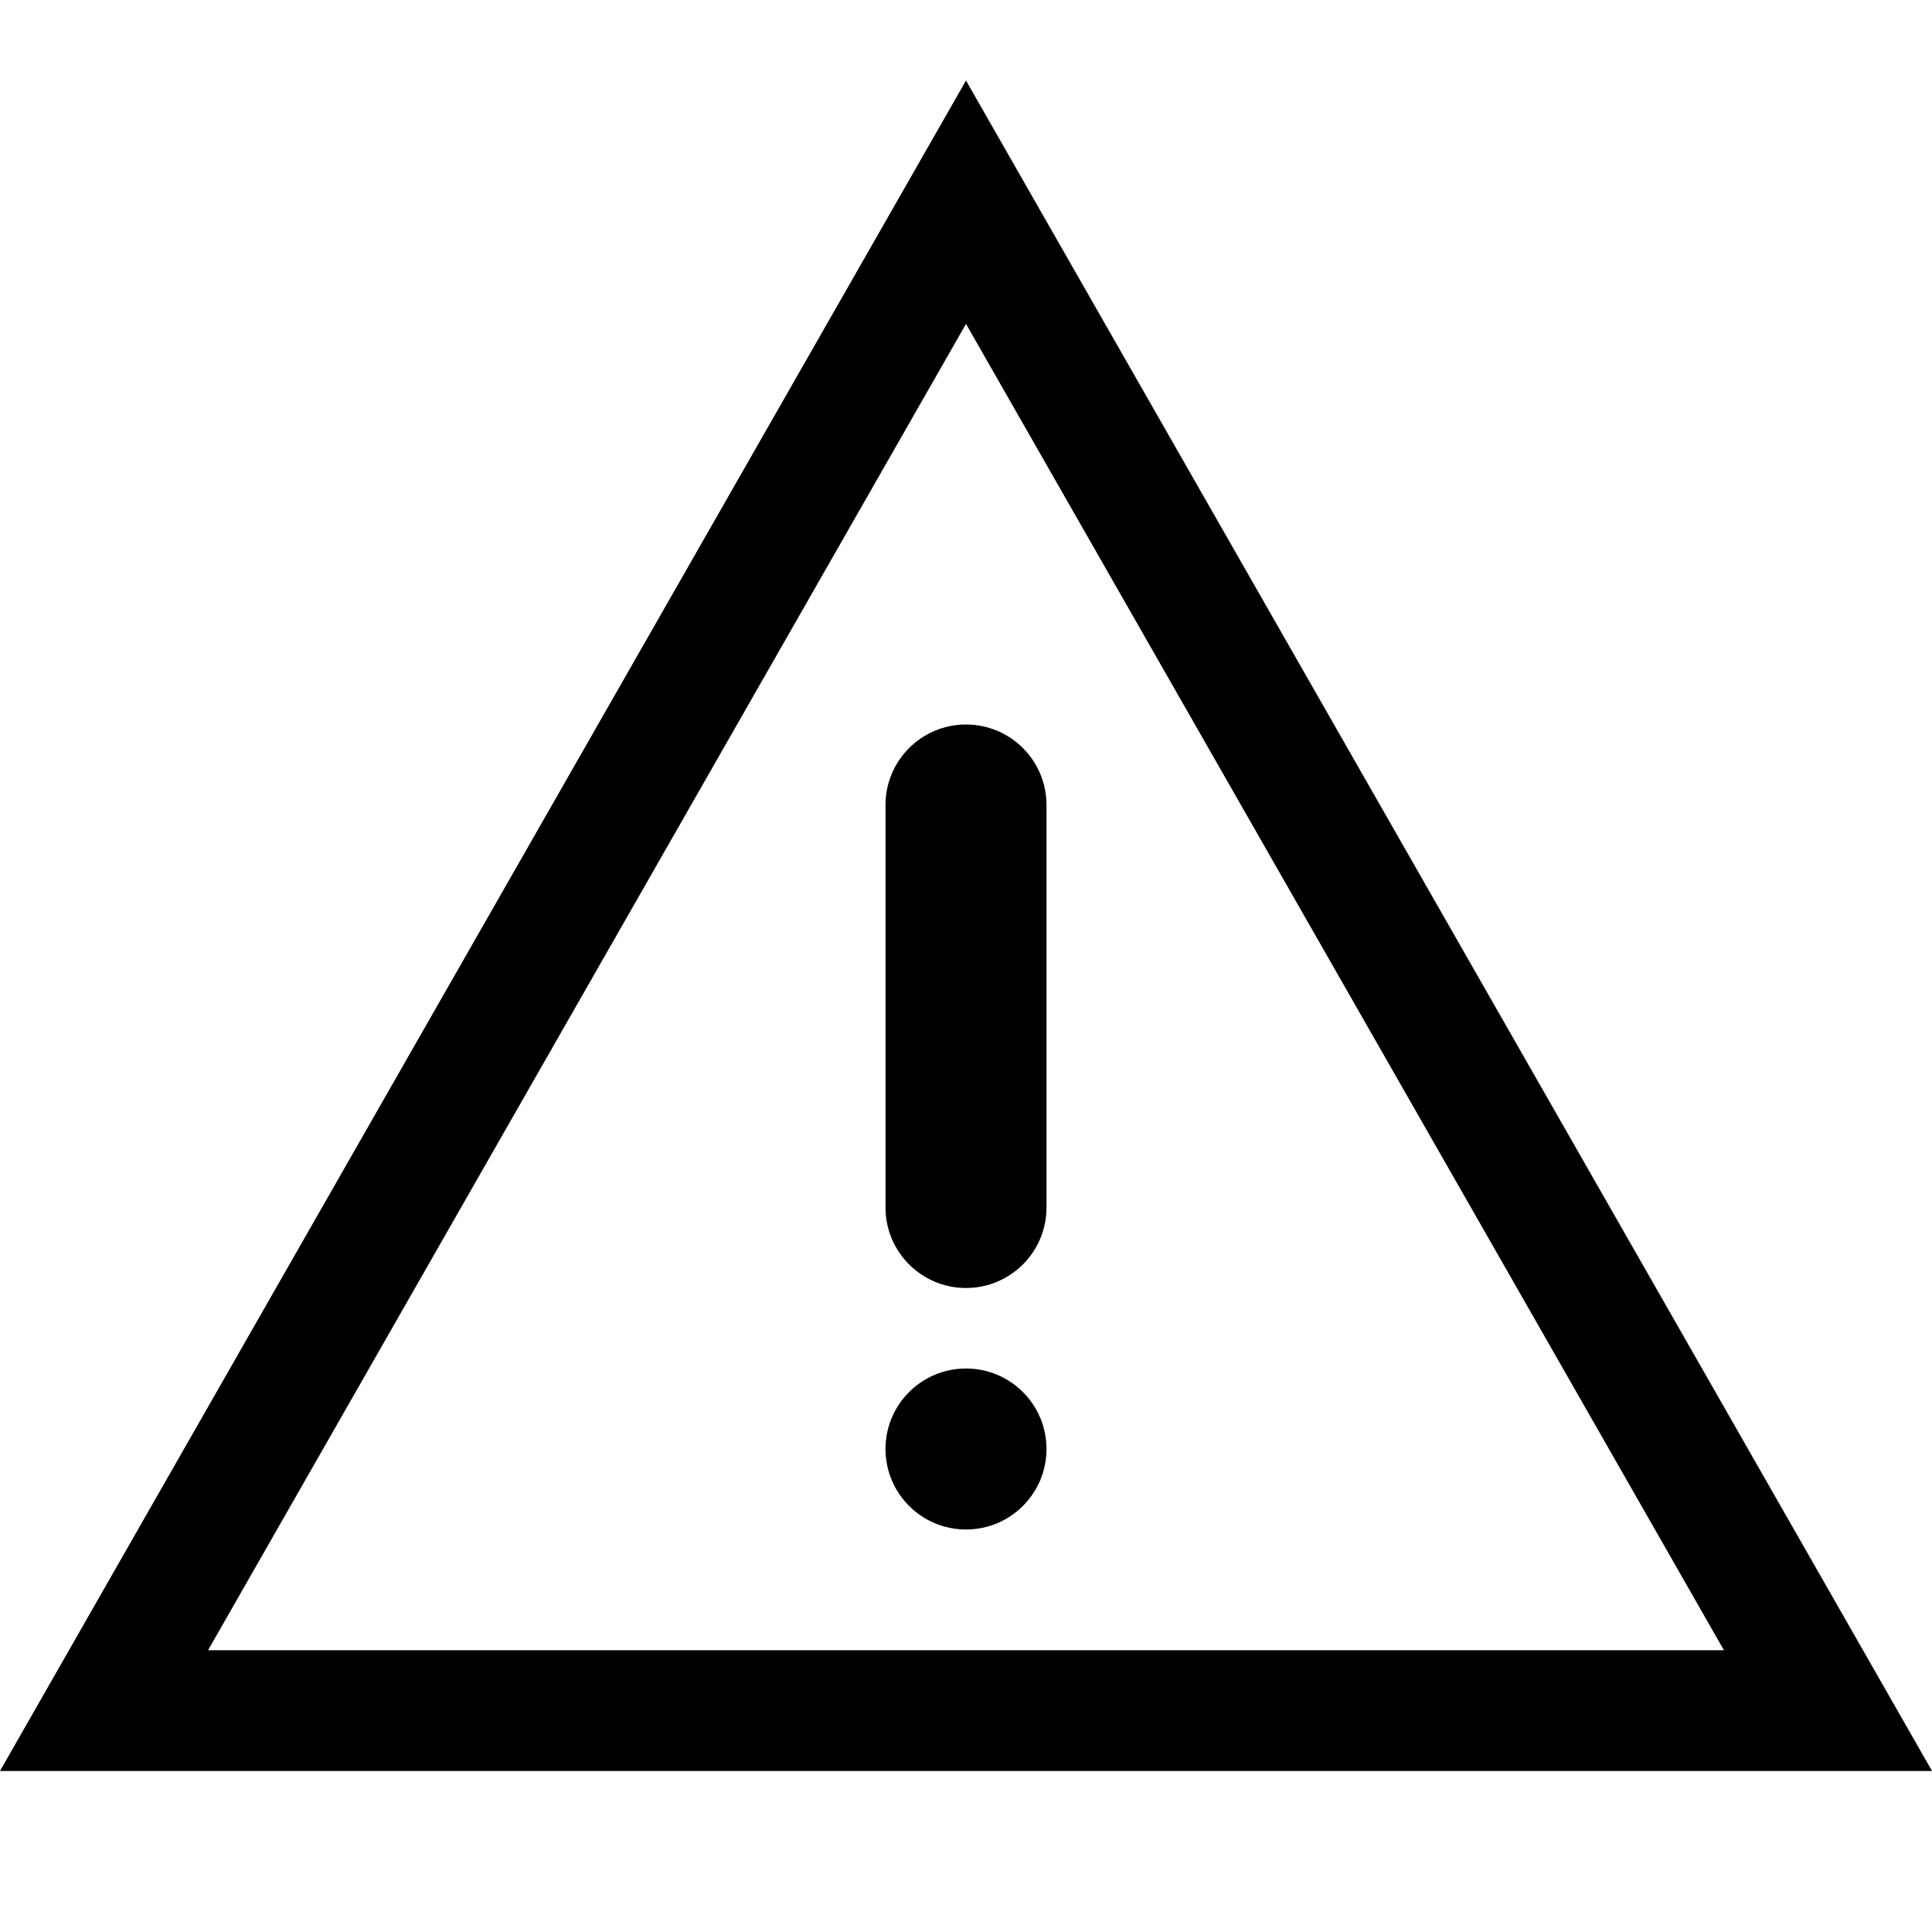
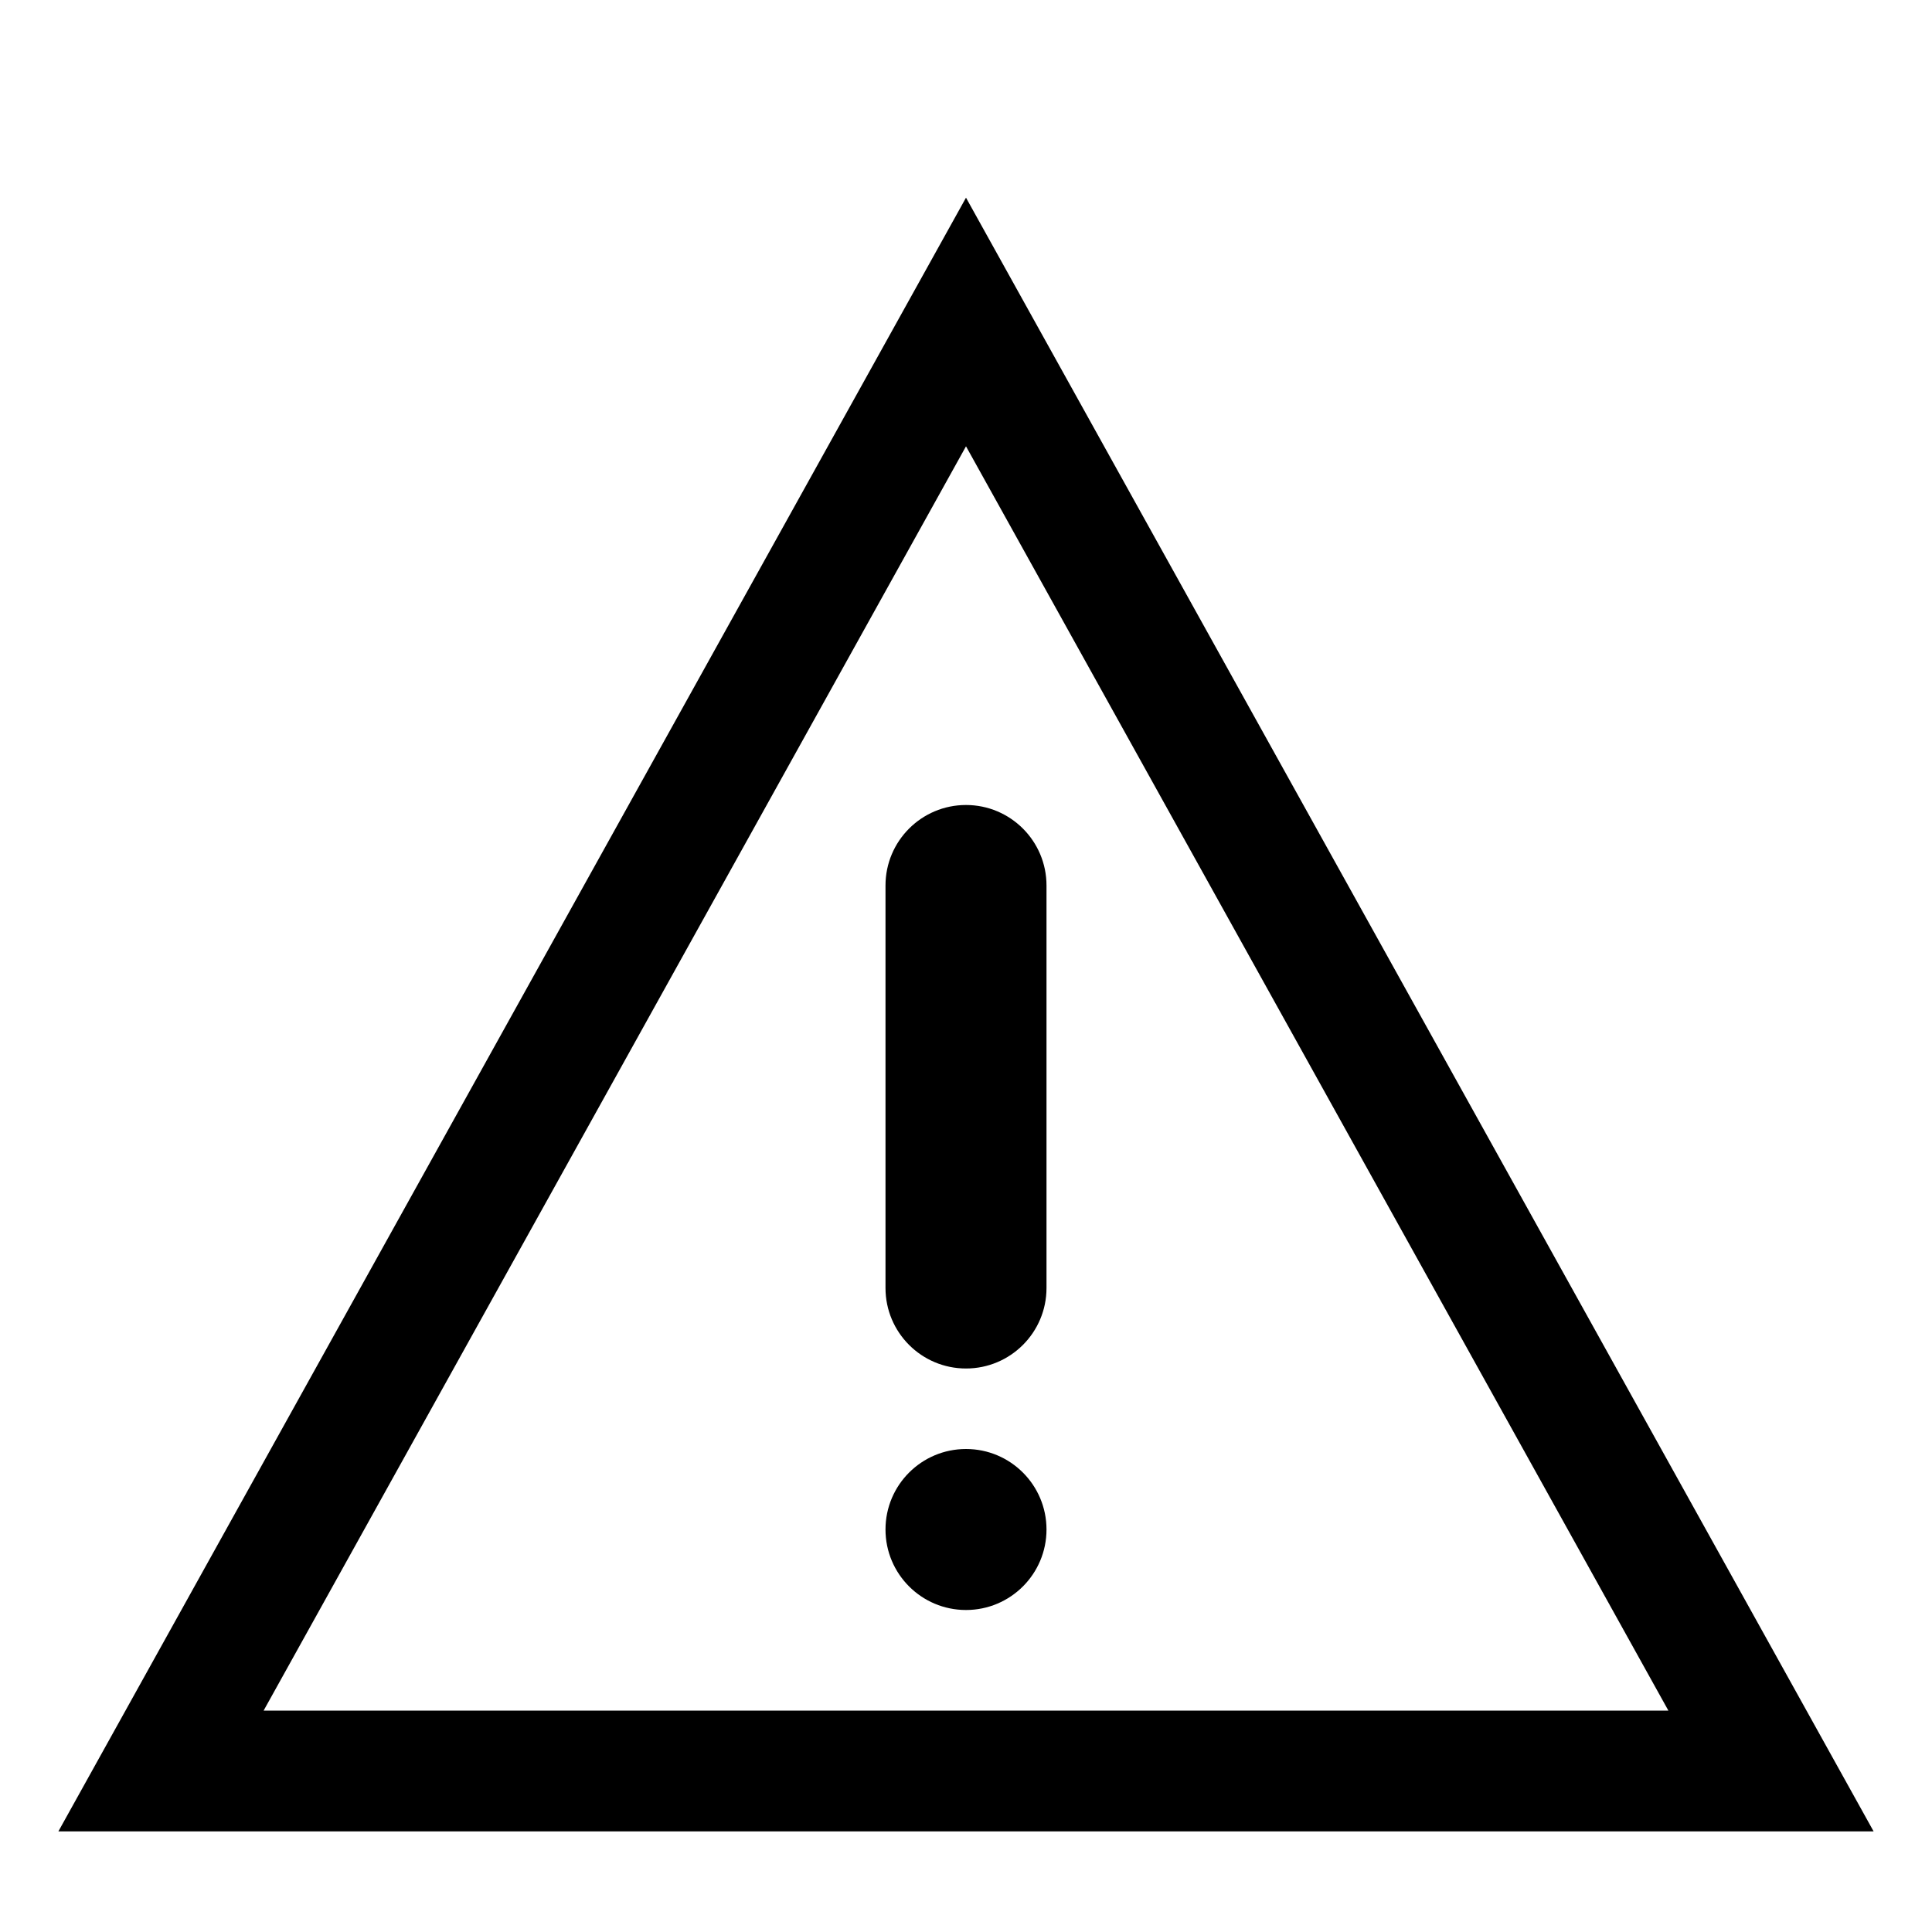
- <svg xmlns="http://www.w3.org/2000/svg" viewBox="0 0 24 24" version="1.1">
+ <svg xmlns="http://www.w3.org/2000/svg" viewBox="0 0 12 12" version="1.1">
  <g fill="currentColor">
-     <rect x="11" y="9" width="2" height="7" rx="1" />
-     <circle cx="12" cy="18" r="1" />
-     <path d="M12,2.512 L1.292,21.25 L22.708,21.25 L12,2.512 Z" fill="none" stroke="currentColor" stroke-width="1.5" />
+     <rect x="5.5" y="5" width="1" height="3.5" rx="0.5" />
+     <circle cx="6" cy="9.5" r="0.5" />
+     <polygon fill="none" points="1 11, 11 11, 6 2" stroke="currentColor" stroke-width="0.75" />
  </g>
</svg>
